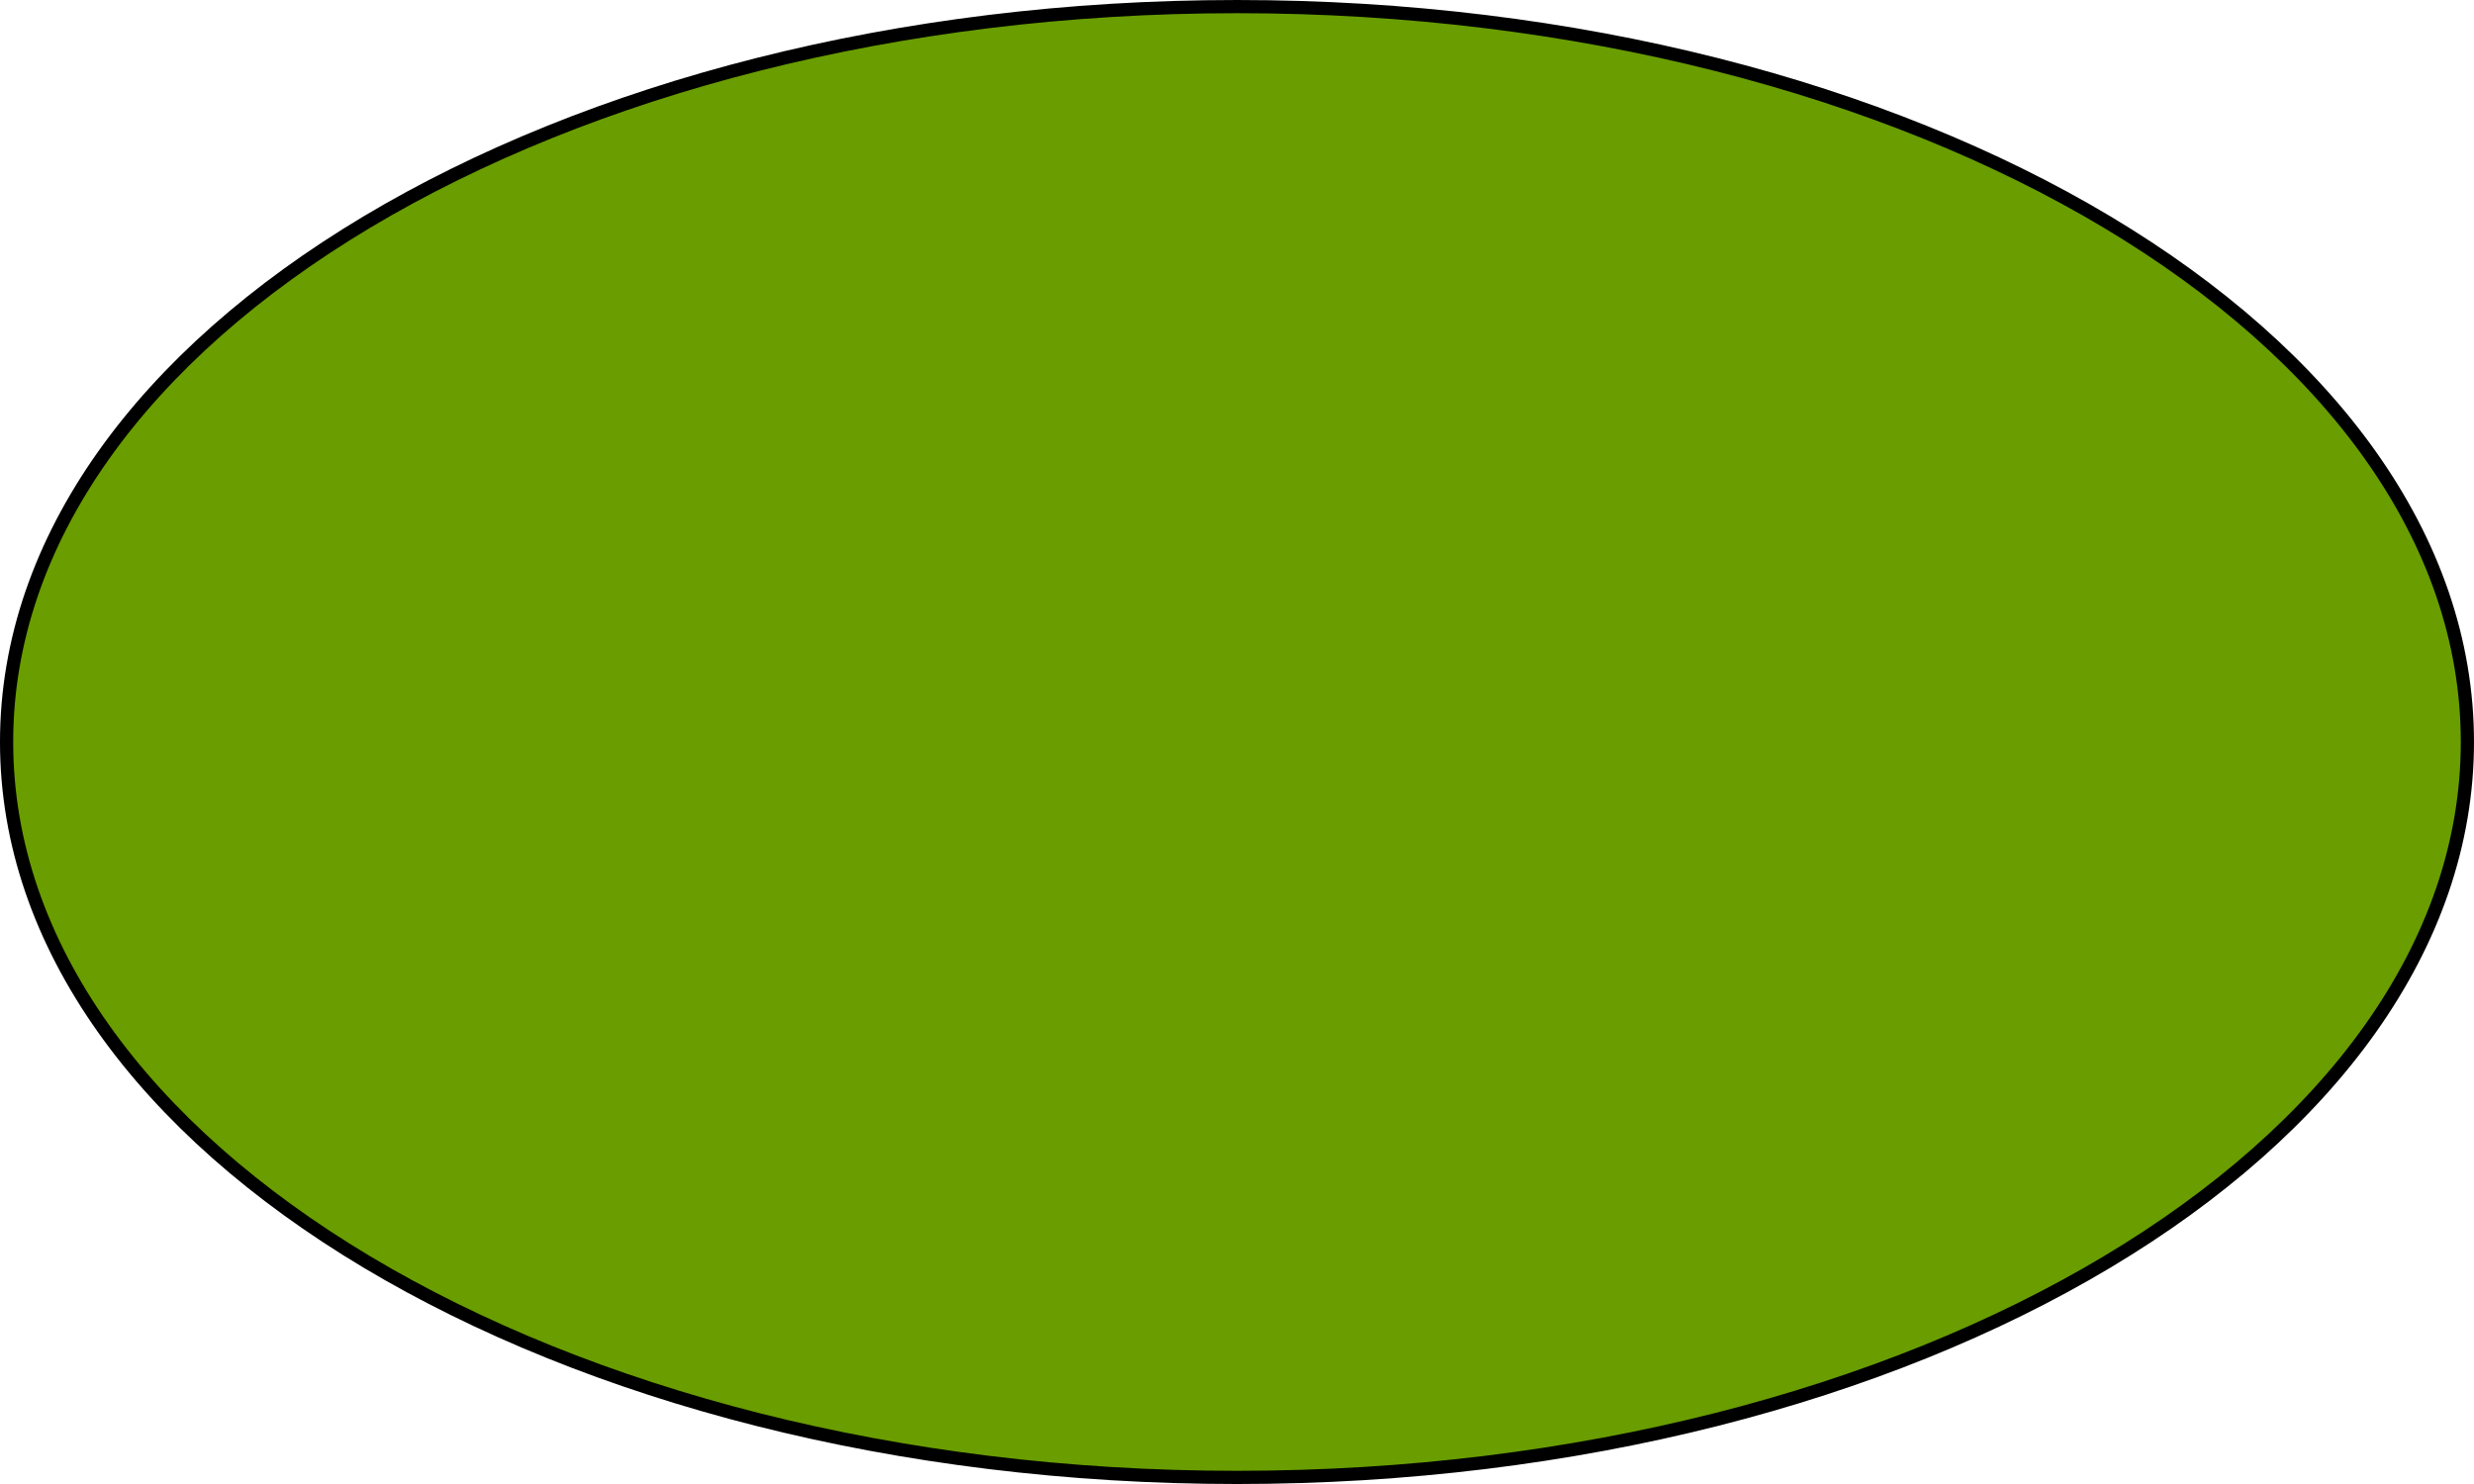
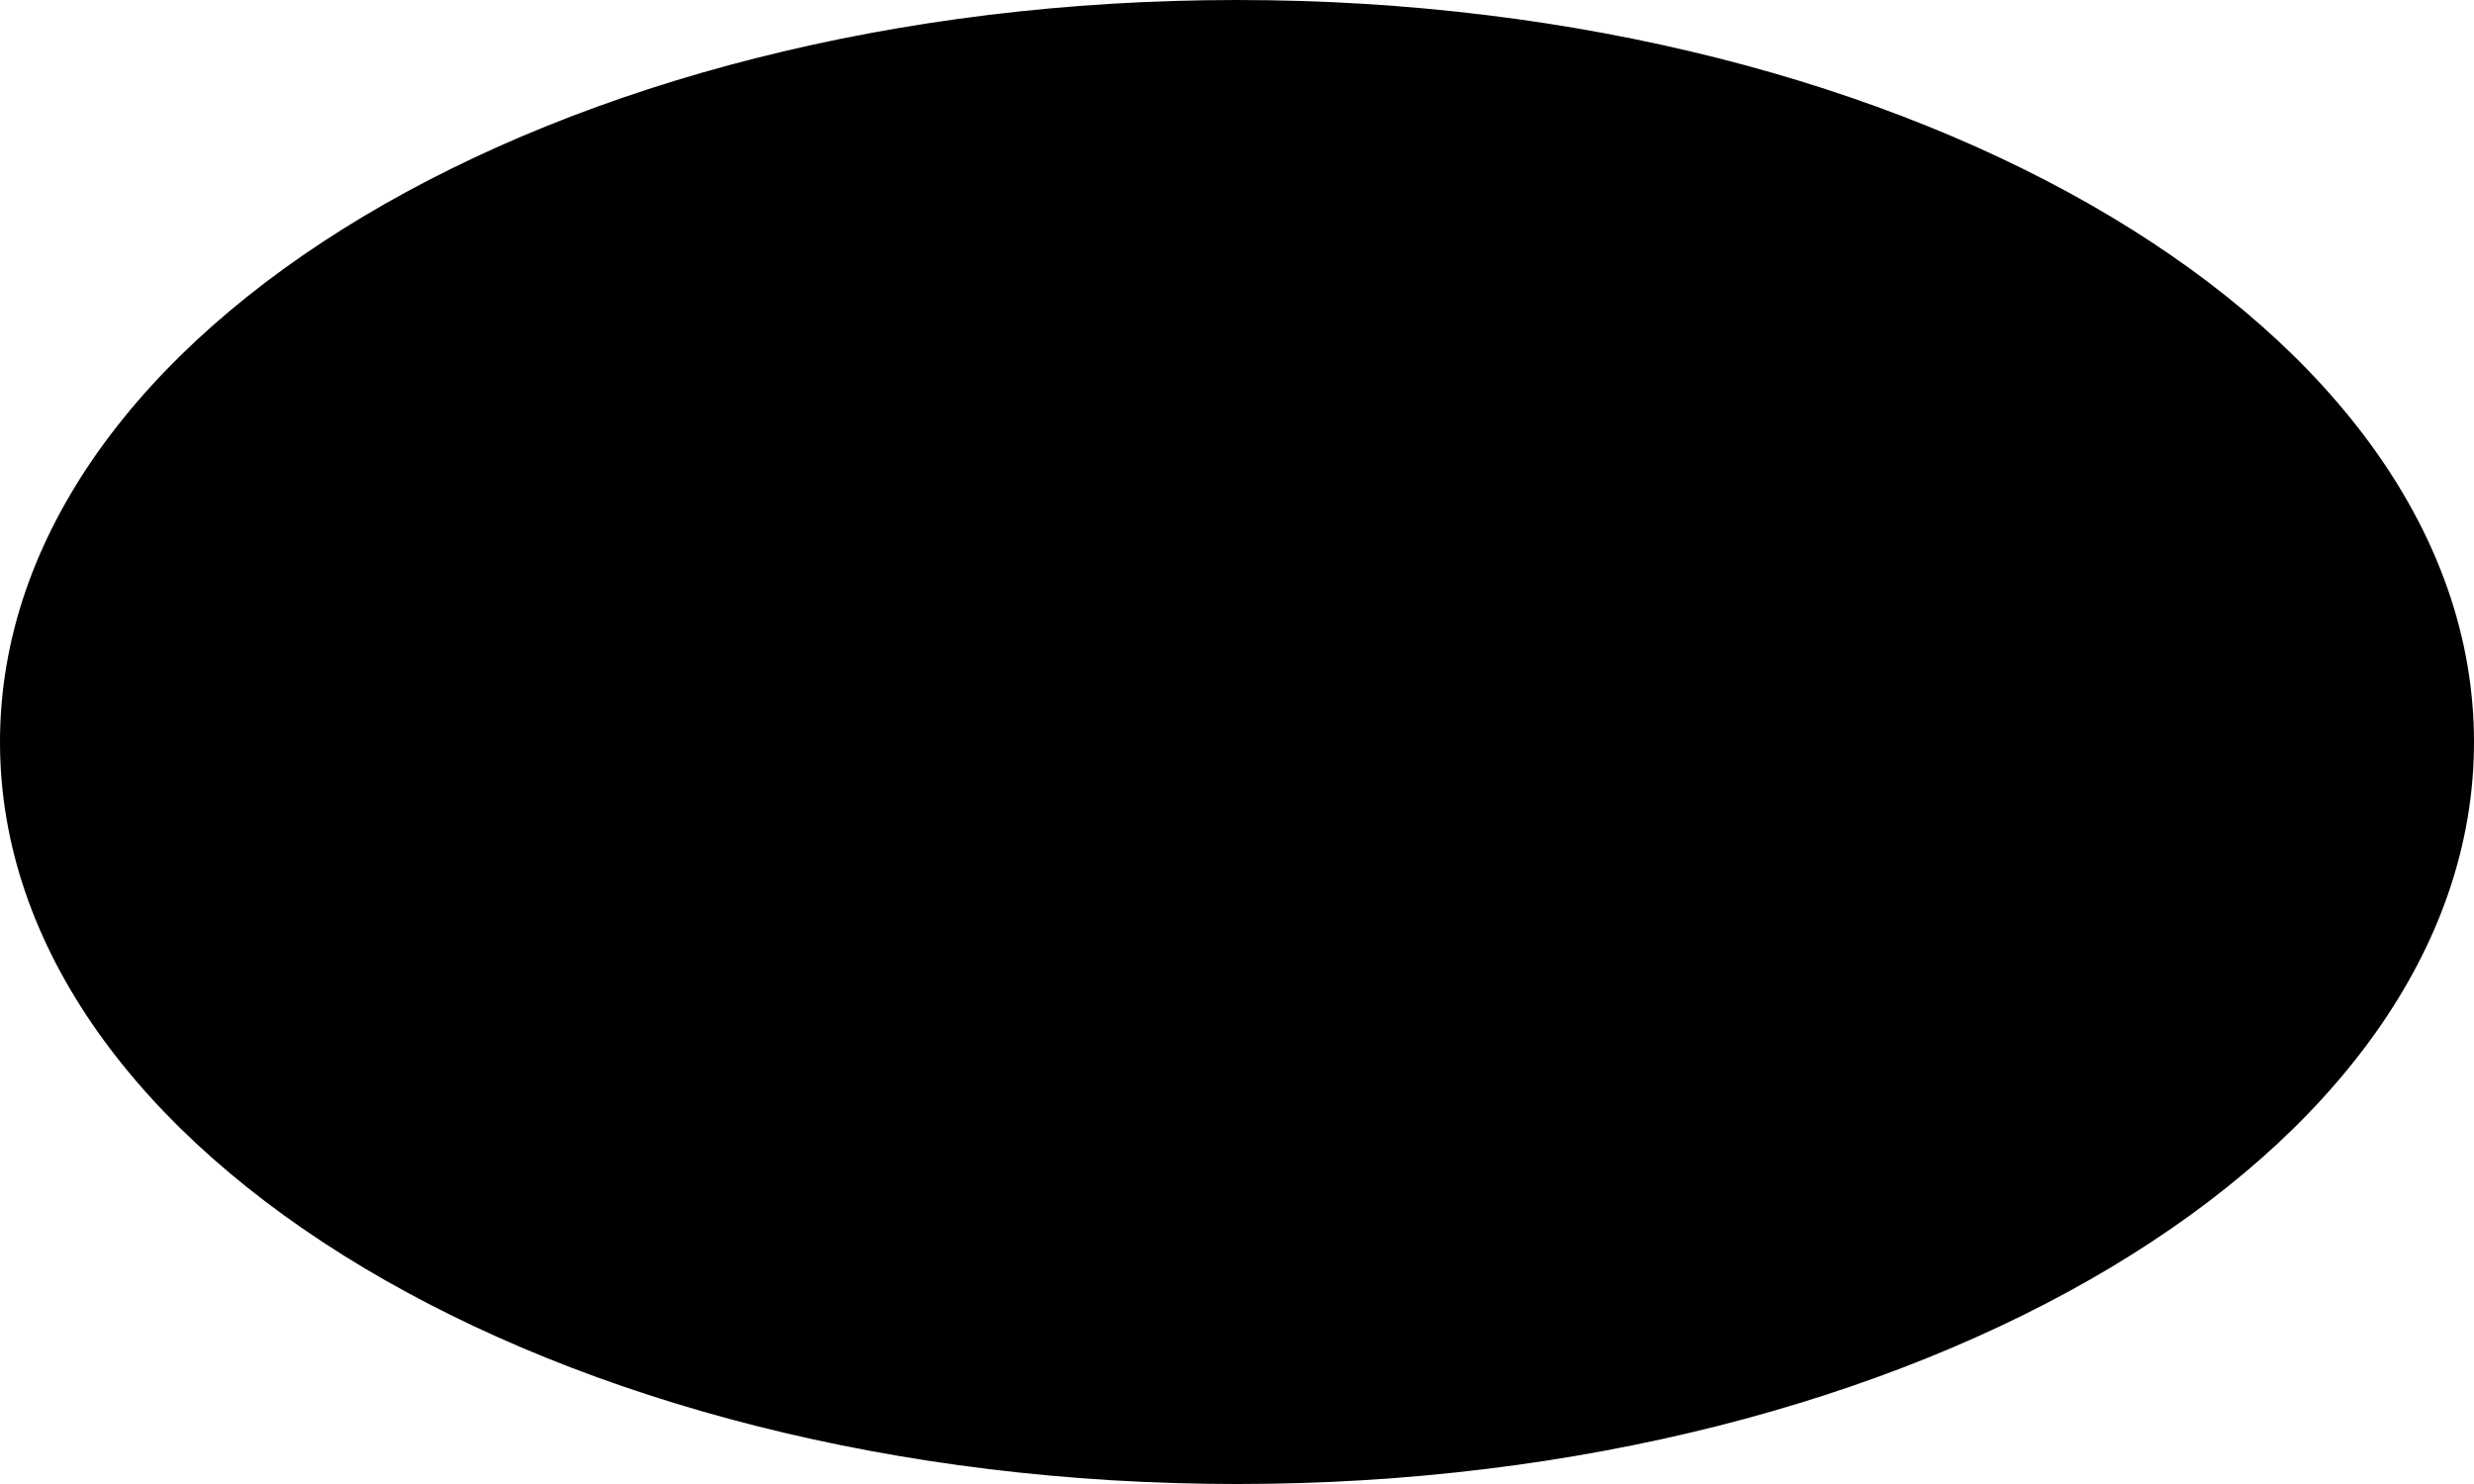
<svg xmlns="http://www.w3.org/2000/svg" width="75px" height="45px" viewBox="0 0 75 45" version="1.1" id="svg124">
  <defs id="defs118" />
  <g id="layer1" transform="translate(-55.48216,-22.76786)">
-     <ellipse style="opacity:1;fill:#699d00;fill-opacity:1;stroke:#000000;stroke-width:0.4;stroke-miterlimit:4;stroke-dasharray:none;stroke-opacity:1" id="path86" cx="92.982" cy="45.268" rx="37.3" ry="22.3" />
+     <ellipse style="opacity:1;fill:#ffc79;fill-opacity:1;stroke:#000000;stroke-width:0.4;stroke-miterlimit:4;stroke-dasharray:none;stroke-opacity:1" id="path86" cx="92.982" cy="45.268" rx="37.3" ry="22.3" />
  </g>
</svg>
